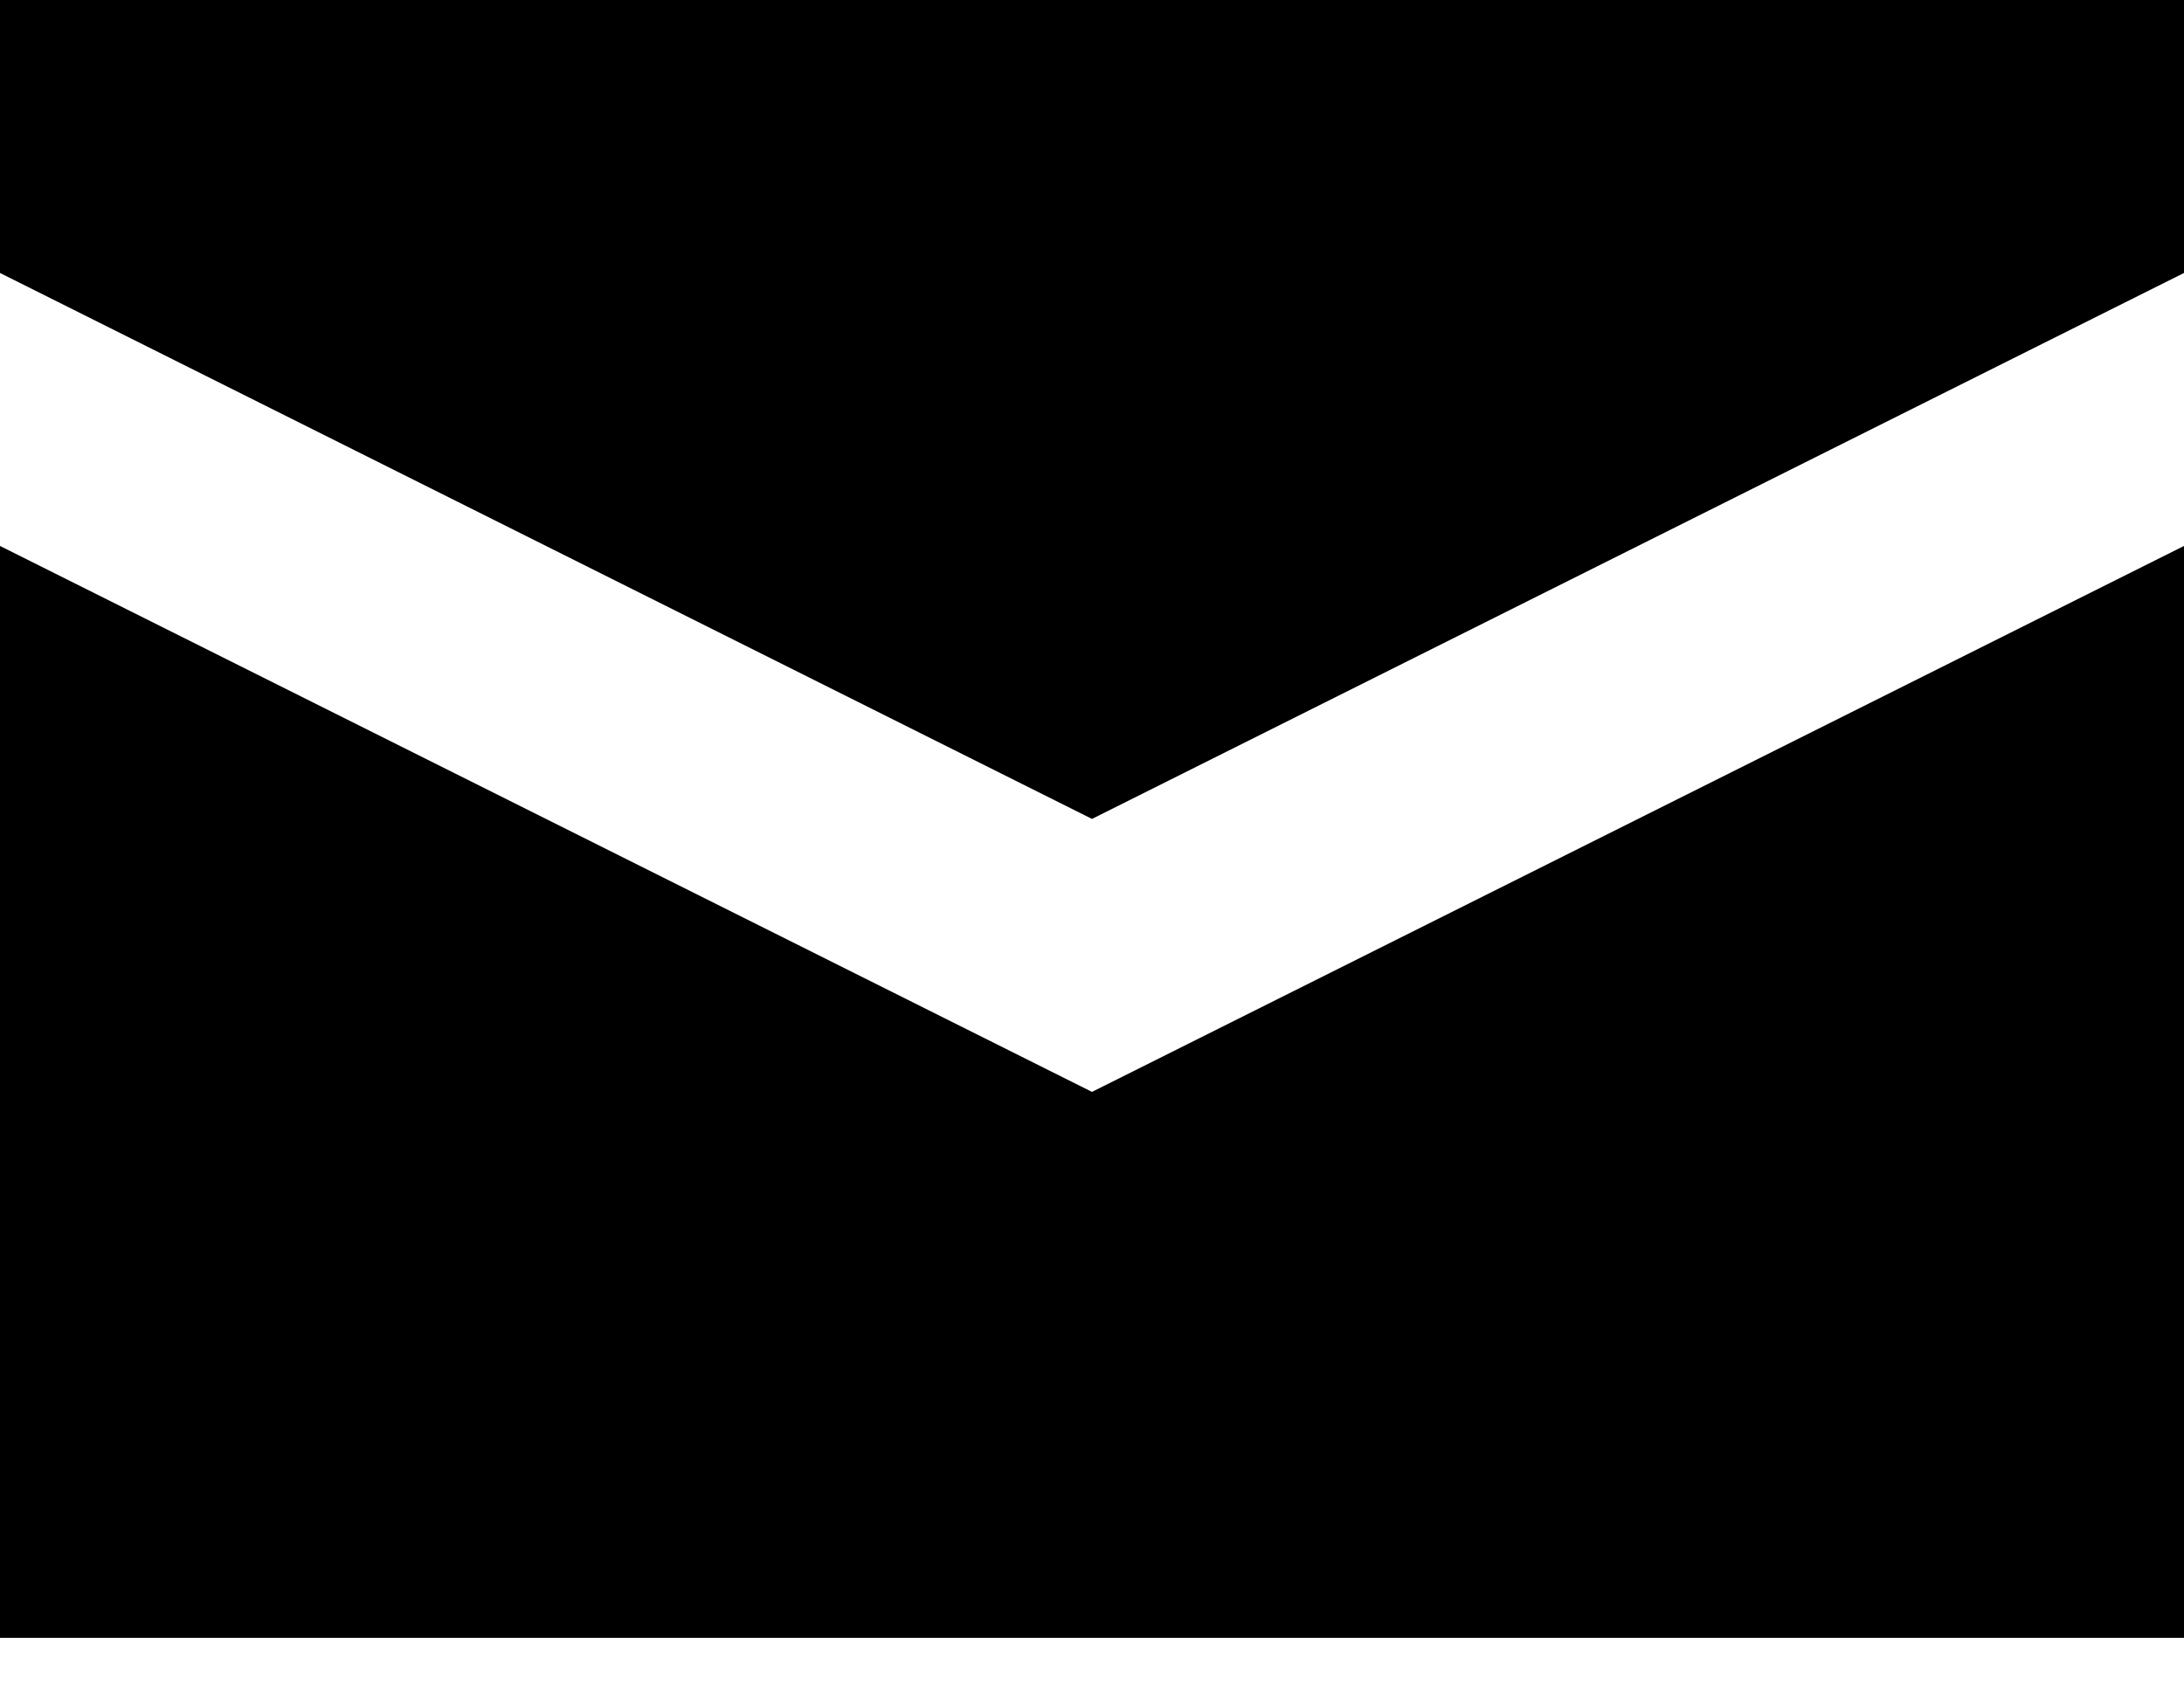
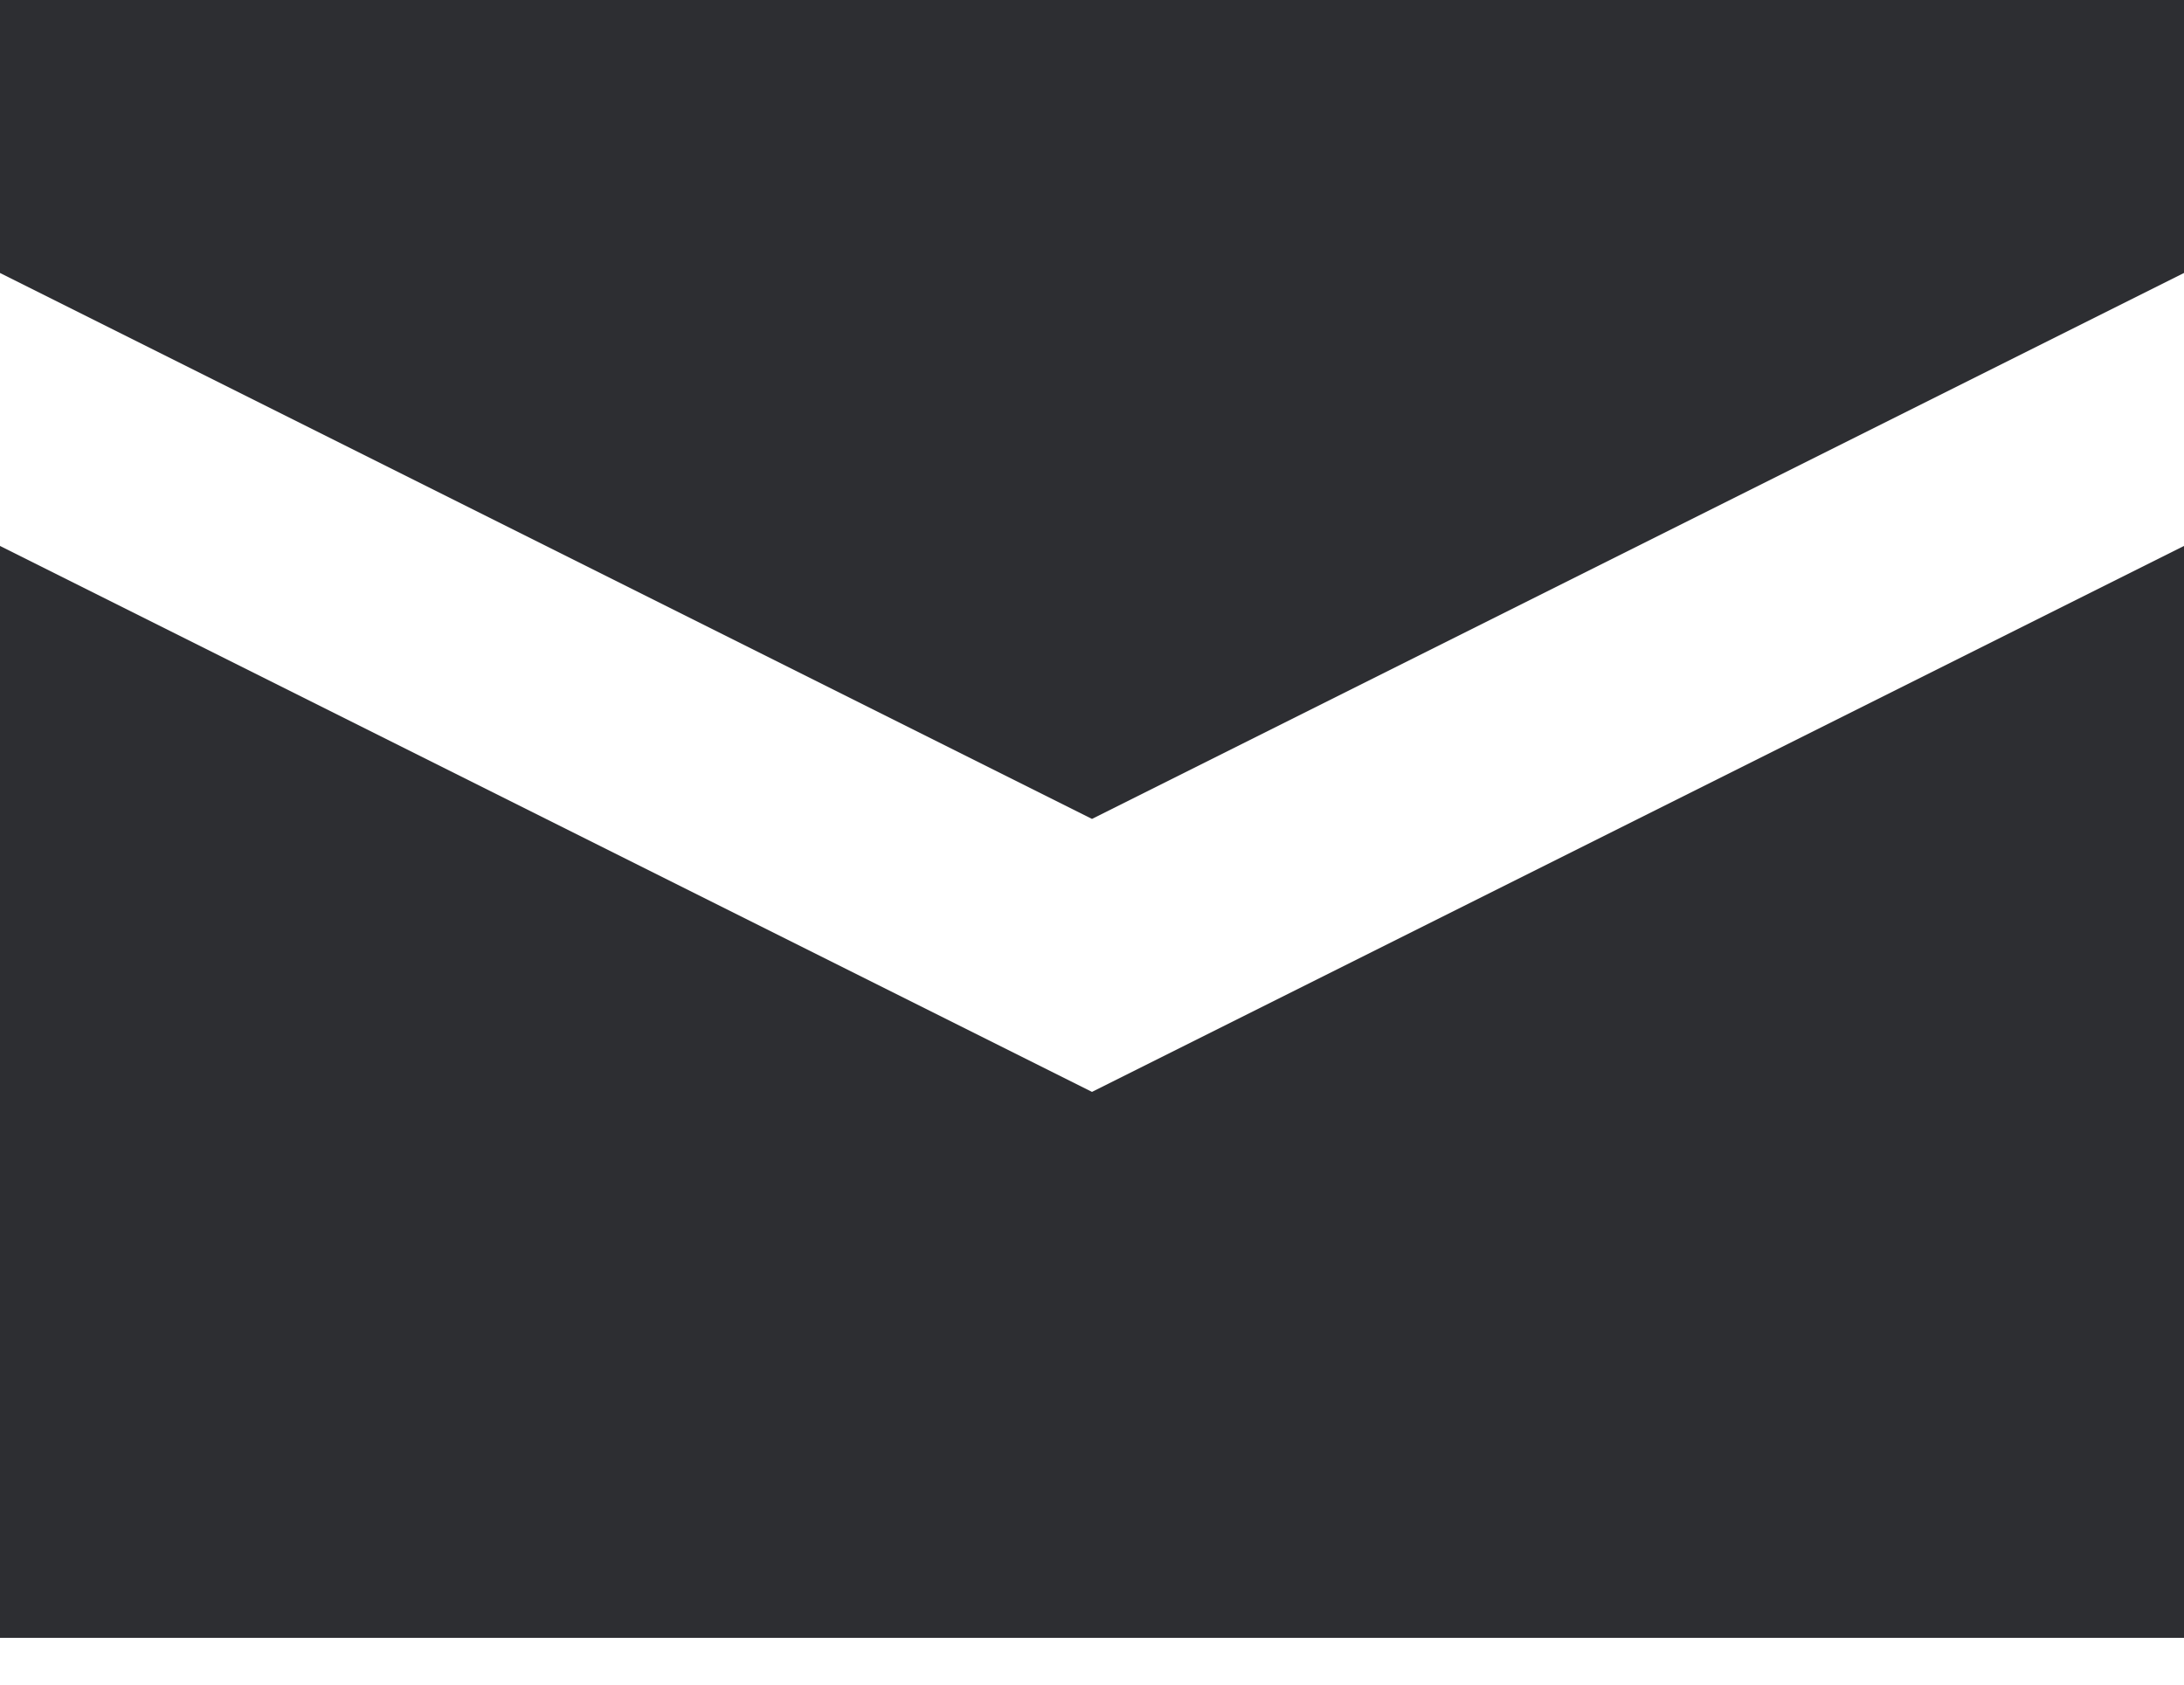
<svg xmlns="http://www.w3.org/2000/svg" width="35" height="27" viewBox="0 0 35 27" fill="none">
-   <path d="M0 0V4.375L17.5 13.125L35 4.375V0H0ZM0 8.75V26.25H35V8.75L17.5 17.5L0 8.75Z" fill="black" />
+   <path d="M0 0V4.375L17.5 13.125L35 4.375V0H0ZM0 8.75V26.25H35V8.75L17.5 17.5L0 8.75Z" fill="#2d2e32" />
</svg>
